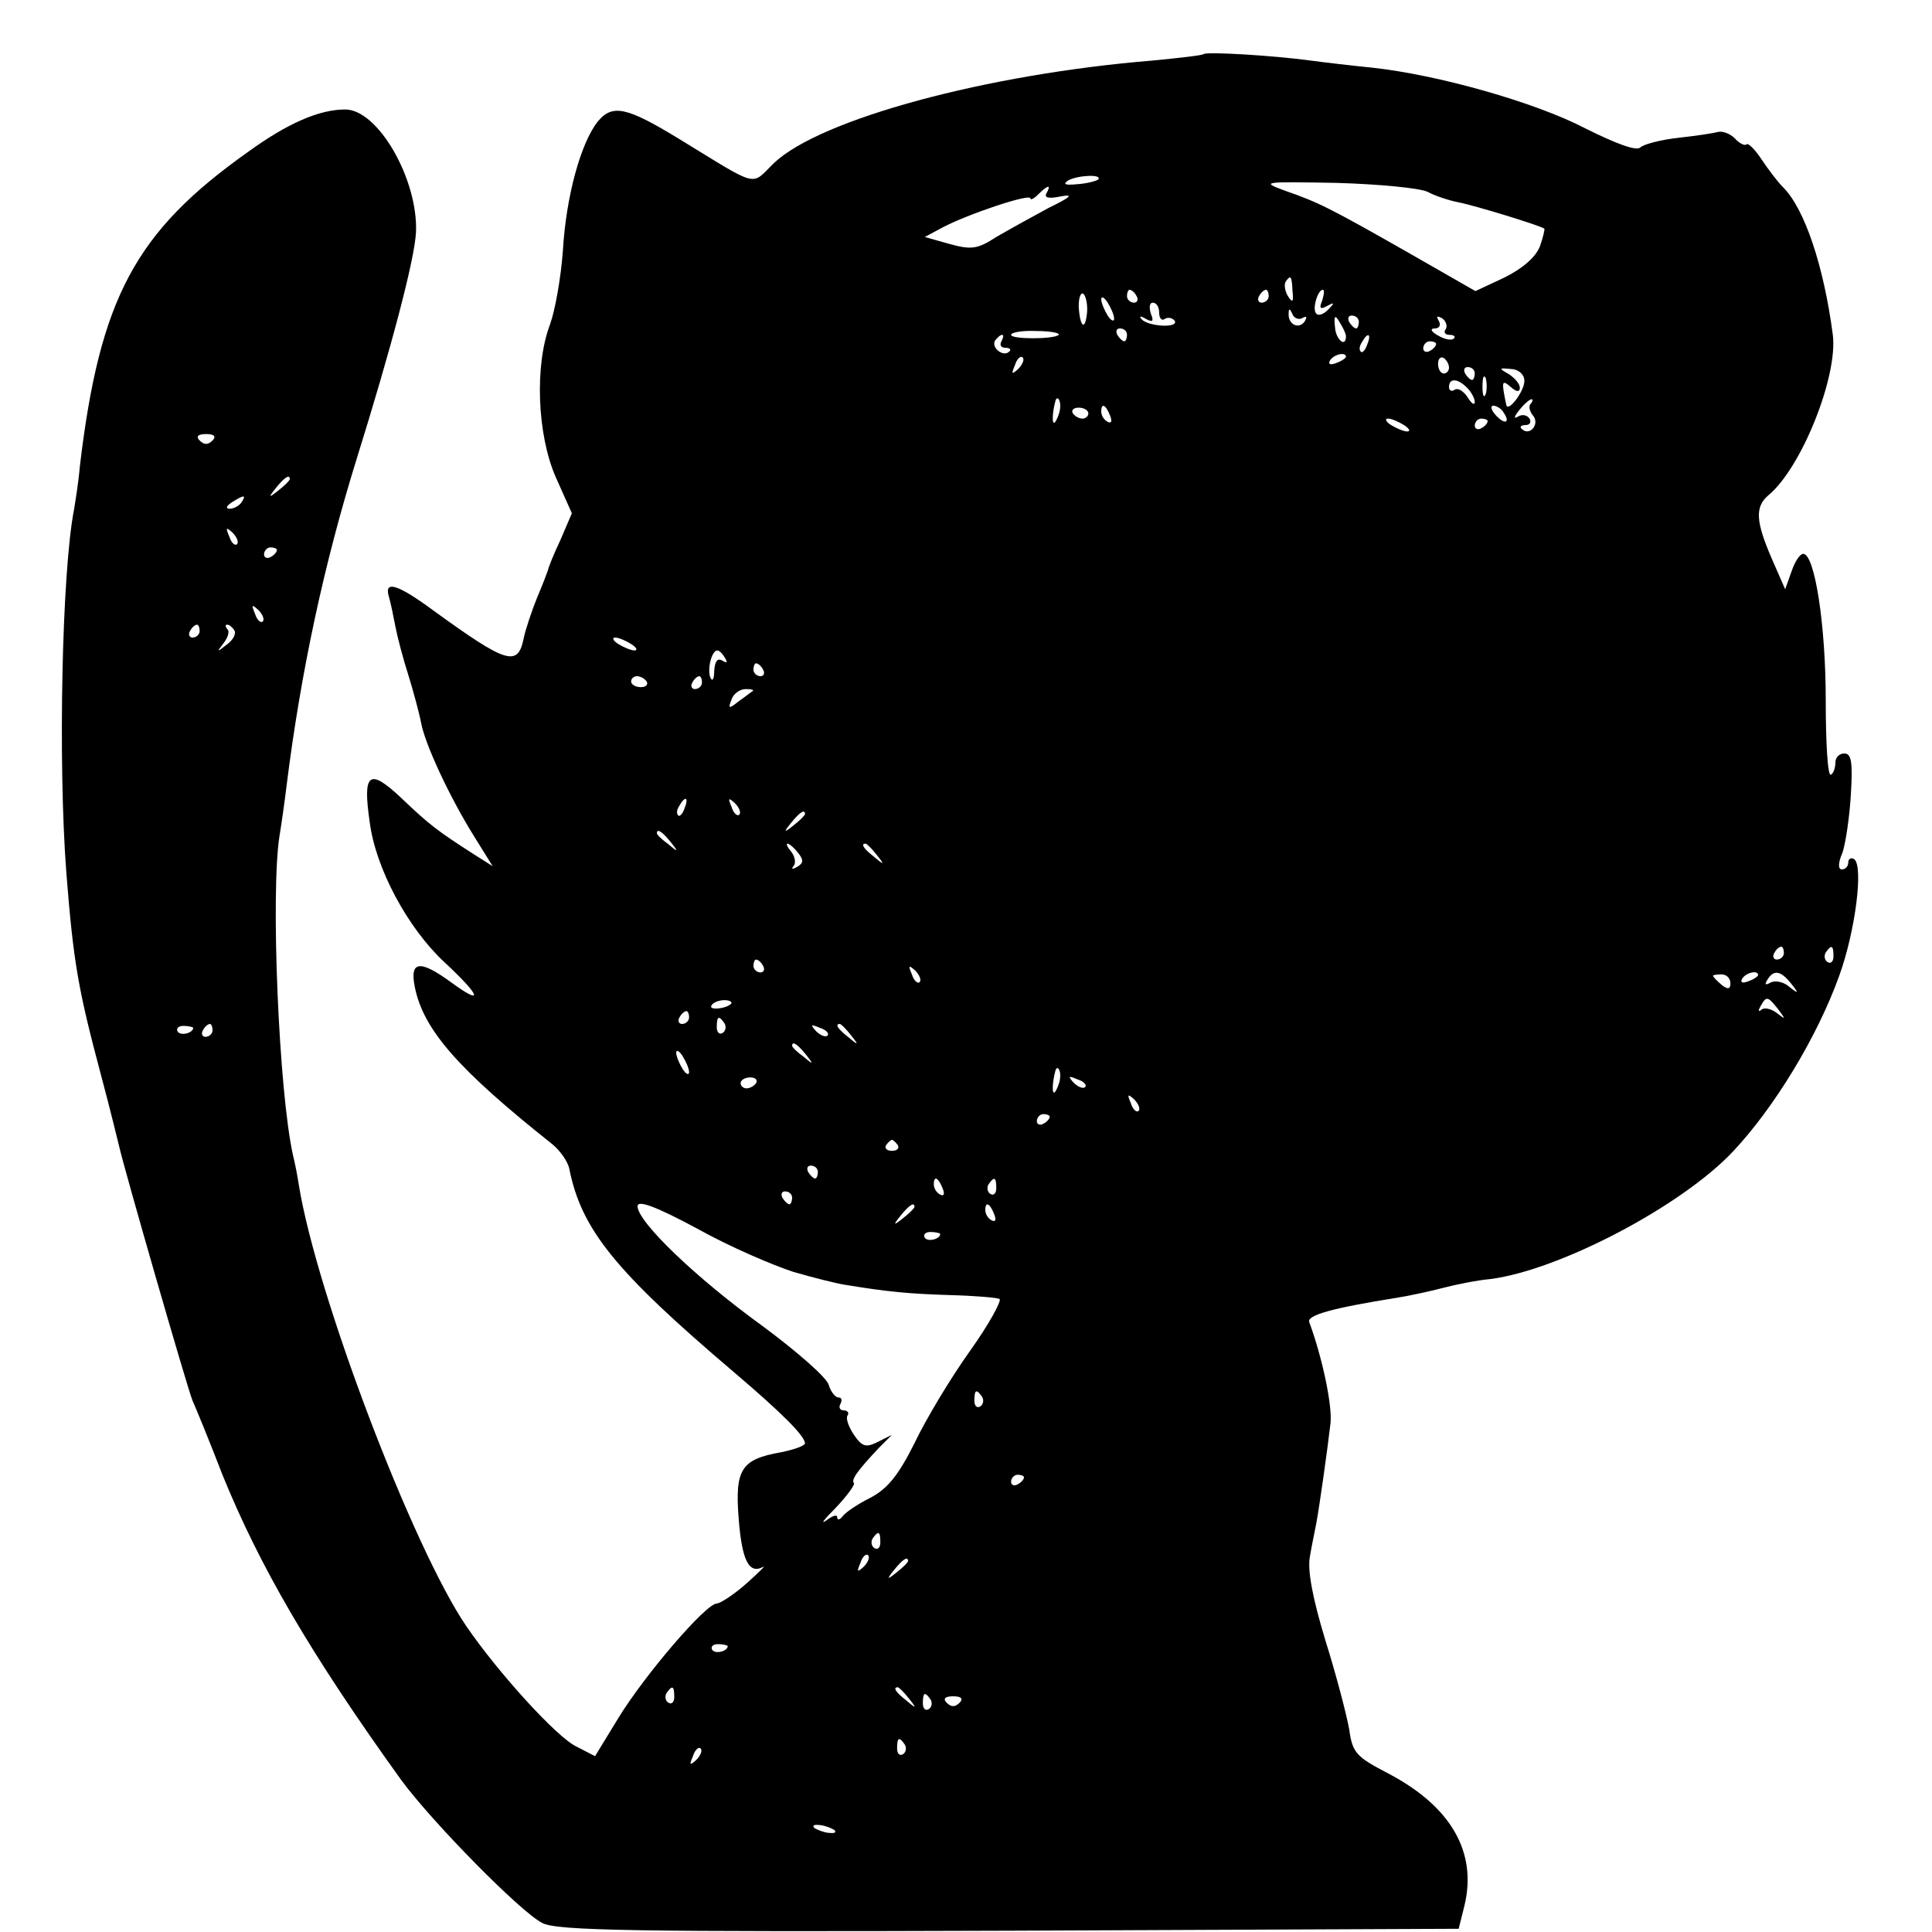
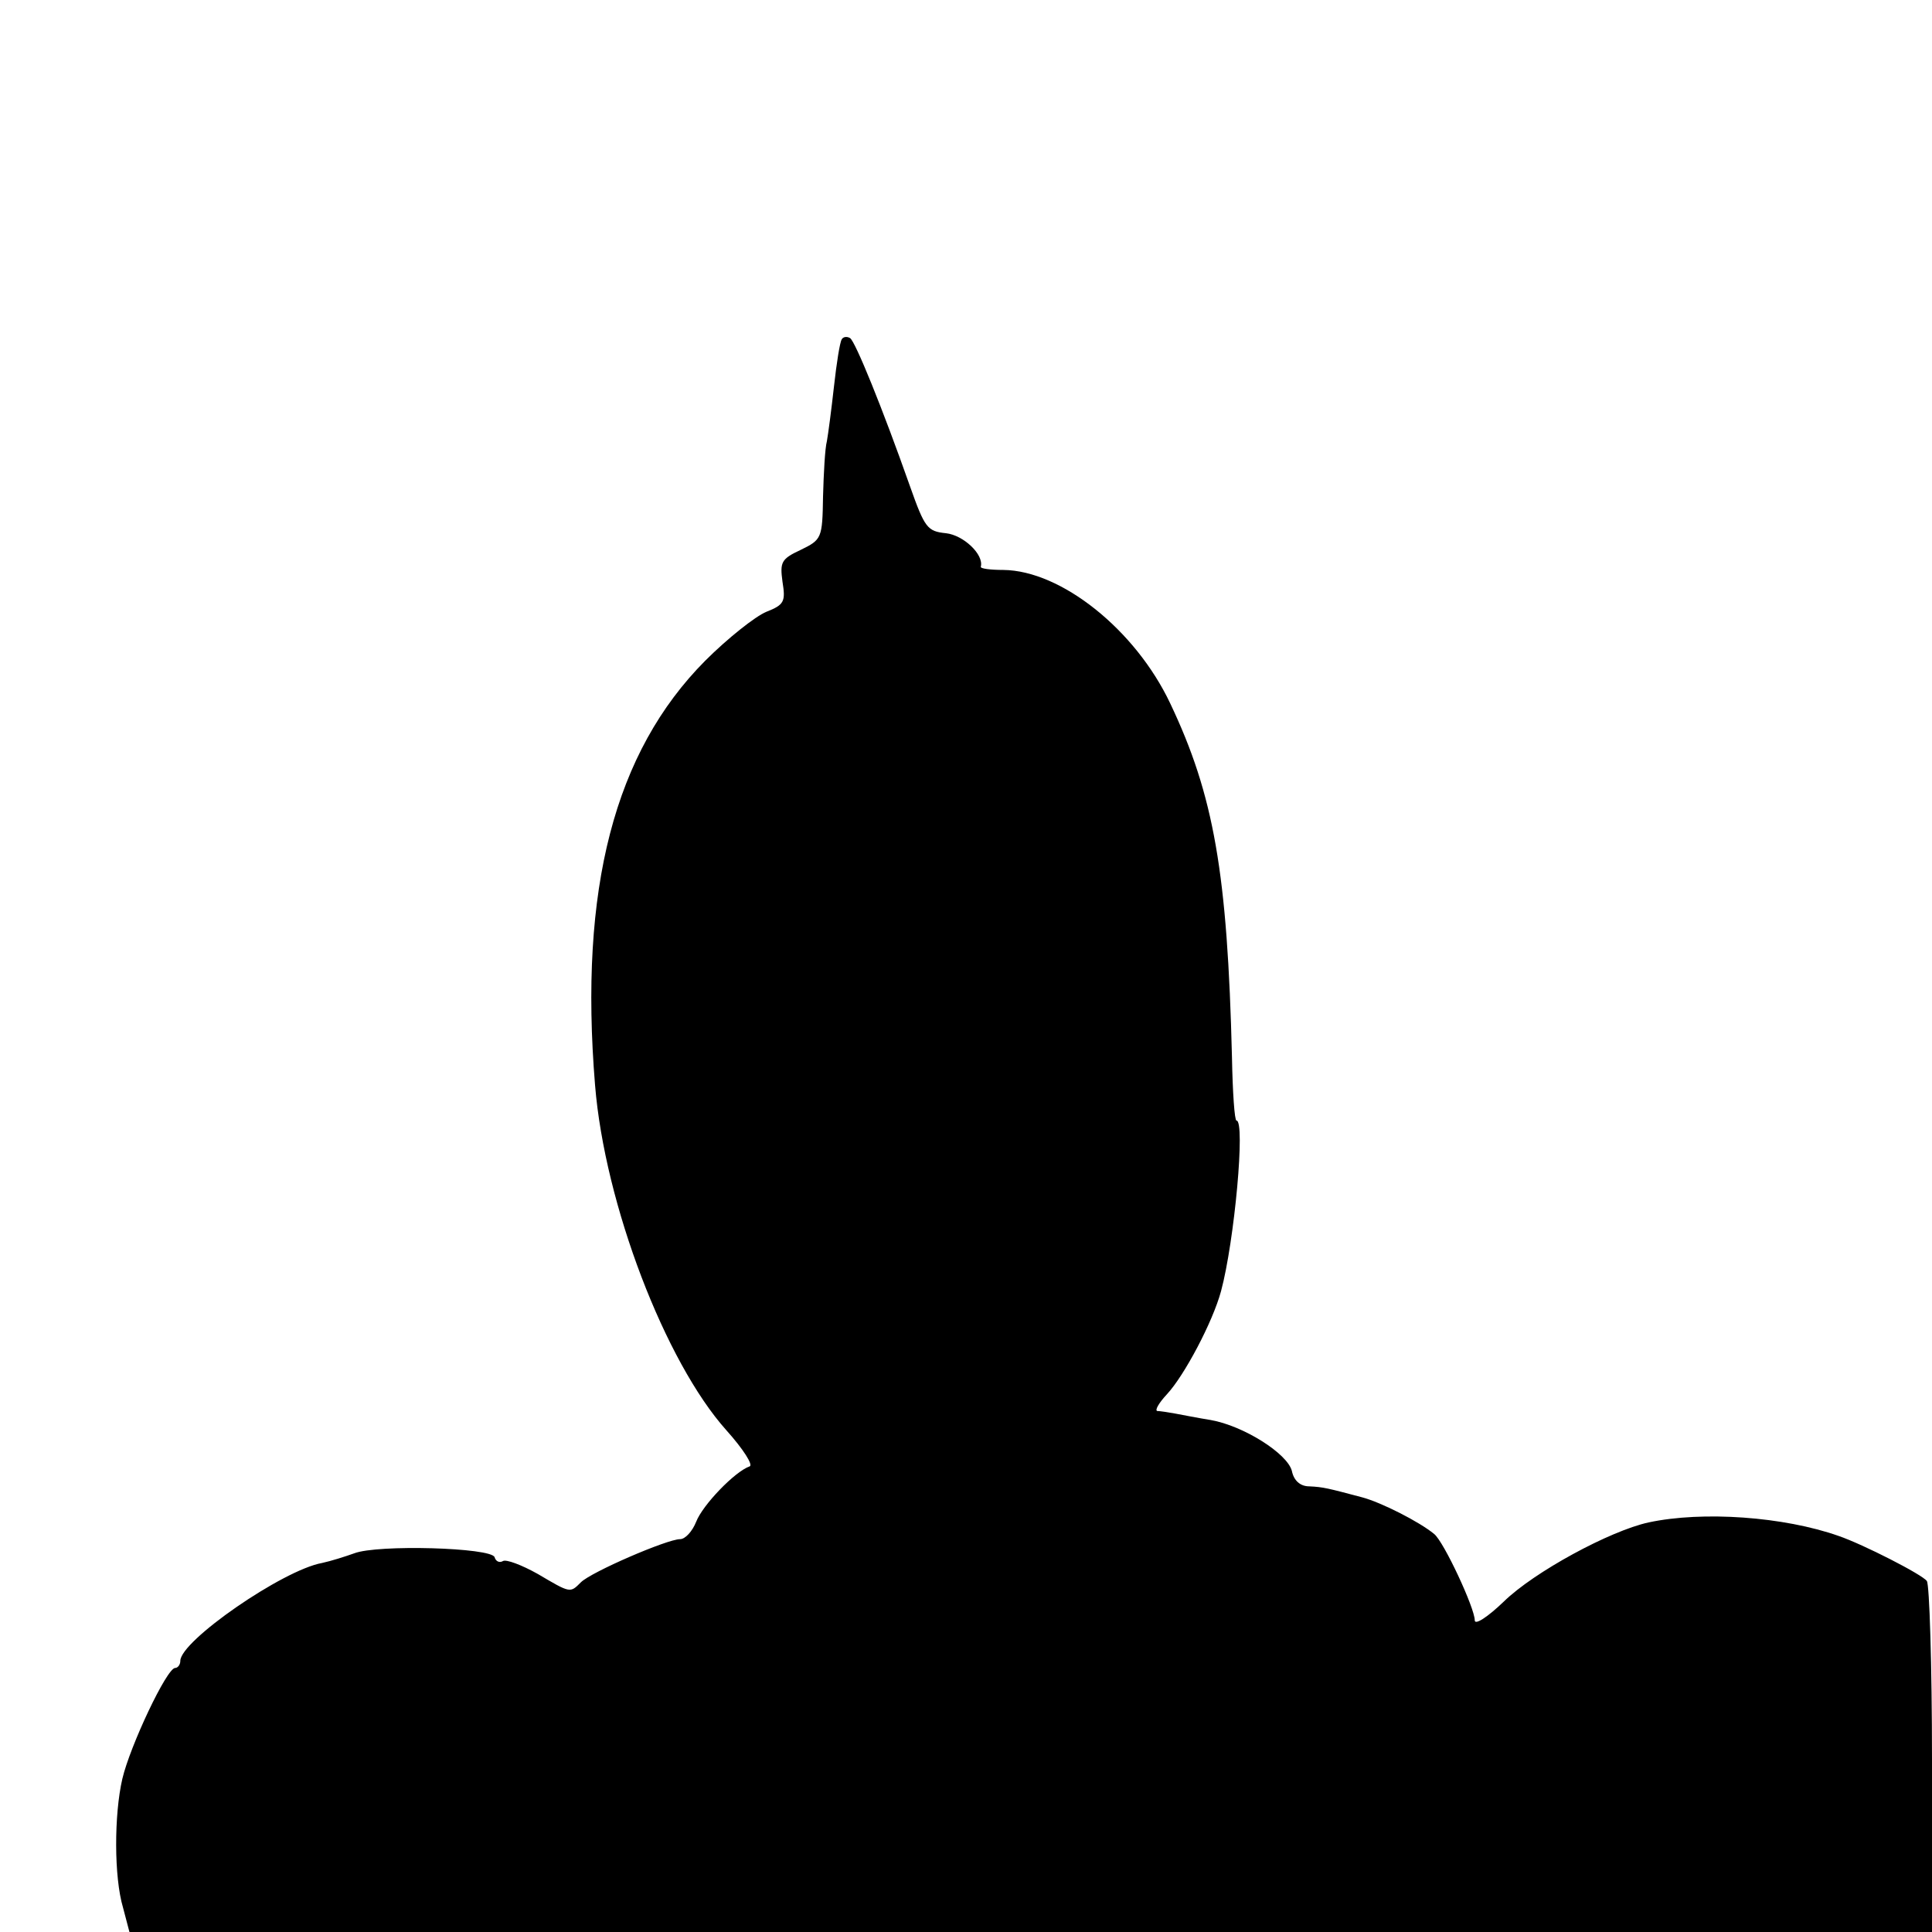
<svg xmlns="http://www.w3.org/2000/svg" version="1.0" width="300pt" height="300pt" viewBox="0 0 300 300" preserveAspectRatio="xMidYMid meet">
  <g transform="translate(0,300) scale(0.1,-0.1)" fill="#000000" stroke="none">
-     <path d="M1869 2916 c-2 -2 -38 -6 -79 -10 -258 -21 -516 -91 -588 -159 -37 -36 -21 -40 -147 37 -82 50 -104 55 -127 27 -26 -33 -49 -115 -54 -201 -3 -41 -12 -92 -20 -114 -24 -63 -20 -171 9 -237 l25 -56 -18 -42 c-11 -23 -19 -44 -19 -46 -1 -3 -8 -22 -17 -43 -8 -20 -18 -49 -21 -64 -9 -44 -27 -38 -140 44 -57 42 -77 47 -69 21 3 -10 7 -31 10 -46 3 -16 12 -50 20 -75 8 -26 17 -59 20 -75 6 -32 43 -113 83 -177 l28 -45 -30 19 c-56 36 -68 45 -112 87 -50 47 -60 39 -49 -37 9 -72 59 -165 116 -218 57 -53 62 -69 10 -31 -48 35 -64 33 -56 -7 13 -67 68 -129 214 -245 12 -10 24 -27 26 -38 19 -94 70 -158 256 -316 74 -63 109 -98 110 -110 0 -4 -17 -10 -37 -14 -62 -11 -72 -26 -66 -103 5 -65 16 -87 38 -75 5 3 -6 -8 -25 -25 -19 -17 -40 -31 -47 -32 -17 0 -112 -111 -153 -178 l-36 -59 -29 15 c-30 14 -121 114 -171 187 -83 122 -232 513 -260 685 -2 14 -6 34 -9 46 -22 98 -35 407 -21 496 3 18 8 53 11 78 22 176 58 344 109 508 53 170 90 309 92 352 3 82 -59 190 -110 190 -40 0 -89 -21 -151 -66 -175 -124 -230 -227 -261 -488 -2 -24 -7 -55 -9 -67 -19 -97 -25 -394 -12 -564 11 -139 18 -180 54 -315 14 -52 26 -102 28 -110 7 -32 106 -376 114 -395 5 -11 26 -62 46 -114 58 -143 137 -279 278 -475 47 -64 184 -204 219 -222 23 -12 141 -14 725 -12 l698 3 9 36 c20 83 -21 154 -118 205 -50 26 -56 32 -61 69 -4 22 -20 84 -37 138 -20 66 -28 109 -24 130 3 18 8 41 10 52 5 27 17 112 22 155 3 28 -13 103 -33 157 -4 11 37 22 137 38 19 3 51 10 70 15 19 5 53 12 75 14 107 14 296 113 376 198 64 68 131 178 165 273 25 69 38 171 23 181 -5 3 -9 0 -9 -5 0 -6 -4 -11 -10 -11 -6 0 -6 10 1 26 5 15 11 56 13 90 3 50 1 64 -10 64 -8 0 -14 -6 -14 -14 0 -8 -3 -17 -7 -19 -5 -3 -8 50 -8 116 0 116 -17 227 -35 227 -5 0 -13 -12 -18 -27 l-10 -28 -21 48 c-25 58 -26 80 -5 98 51 42 108 184 100 249 -14 107 -44 197 -78 230 -8 8 -23 28 -33 43 -10 15 -20 25 -23 23 -2 -3 -11 1 -18 9 -8 8 -20 12 -27 10 -7 -2 -34 -6 -61 -9 -27 -3 -54 -10 -59 -15 -6 -6 -38 6 -86 30 -77 40 -228 83 -331 94 -30 3 -73 8 -95 11 -59 8 -162 14 -166 10z m-164 -195 c-3 -2 -17 -6 -32 -7 -20 -2 -23 0 -14 6 15 8 54 10 46 1z m512 -19 c11 -6 32 -13 47 -16 26 -5 127 -36 134 -41 1 -1 -2 -14 -7 -28 -7 -17 -27 -34 -55 -48 l-45 -21 -103 59 c-123 70 -141 79 -193 97 -38 14 -34 14 81 12 66 -2 129 -8 141 -14z m-592 -2 c-4 -7 3 -9 22 -5 21 4 16 -1 -19 -18 -26 -14 -62 -34 -81 -45 -29 -19 -39 -20 -72 -11 l-39 11 28 15 c40 21 136 53 136 45 0 -3 5 -1 12 6 15 15 21 16 13 2z m382 -152 c2 -17 0 -19 -7 -8 -5 8 -6 18 -4 22 8 12 10 10 11 -14z m-319 -33 c-3 -30 -11 -23 -13 9 0 14 3 22 7 20 4 -3 7 -16 6 -29z m77 25 c3 -5 1 -10 -4 -10 -6 0 -11 5 -11 10 0 6 2 10 4 10 3 0 8 -4 11 -10z m205 0 c0 -5 -5 -10 -11 -10 -5 0 -7 5 -4 10 3 6 8 10 11 10 2 0 4 -4 4 -10z m83 -7 c-5 -12 -3 -14 8 -8 11 6 12 5 2 -5 -7 -8 -16 -11 -19 -7 -7 6 2 37 10 37 3 0 2 -7 -1 -17z m-323 -28 c0 -5 -5 -3 -10 5 -5 8 -10 20 -10 25 0 6 5 3 10 -5 5 -8 10 -19 10 -25z m70 9 c0 -8 4 -13 9 -9 5 3 12 1 15 -3 7 -12 -41 -9 -51 2 -5 5 -2 6 6 1 11 -6 13 -4 8 8 -3 10 -2 17 3 17 6 0 10 -7 10 -16z m222 -8 c7 4 8 2 4 -5 -9 -13 -26 -5 -25 12 0 9 2 8 6 -1 2 -6 10 -9 15 -6z m68 -28 c0 -19 -16 -5 -17 14 -2 18 0 20 7 8 5 -8 10 -18 10 -22z m20 22 c0 -5 -2 -10 -4 -10 -3 0 -8 5 -11 10 -3 6 -1 10 4 10 6 0 11 -4 11 -10z m135 -11 c-4 -5 -1 -9 6 -9 7 0 10 -3 6 -6 -3 -3 -14 -1 -24 5 -11 6 -13 11 -5 11 7 0 10 5 6 12 -4 7 -3 8 5 4 6 -4 9 -12 6 -17z m-601 -9 c-8 -7 -74 -7 -74 0 0 4 18 7 39 6 22 0 37 -3 35 -6z m106 0 c0 -5 -2 -10 -4 -10 -3 0 -8 5 -11 10 -3 6 -1 10 4 10 6 0 11 -4 11 -10z m-195 -10 c-3 -5 -1 -10 6 -10 7 0 10 -3 6 -6 -9 -9 -28 6 -22 17 4 5 8 9 11 9 3 0 2 -4 -1 -10z m568 -5 c-3 -9 -8 -14 -10 -11 -3 3 -2 9 2 15 9 16 15 13 8 -4z m107 1 c0 -3 -4 -8 -10 -11 -5 -3 -10 -1 -10 4 0 6 5 11 10 11 6 0 10 -2 10 -4z m-649 -39 c-10 -9 -11 -8 -5 6 3 10 9 15 12 12 3 -3 0 -11 -7 -18z m509 19 c0 -2 -7 -7 -16 -10 -8 -3 -12 -2 -9 4 6 10 25 14 25 6z m160 -17 c0 -5 -4 -9 -8 -9 -5 0 -9 7 -9 15 0 8 4 12 9 9 4 -3 8 -9 8 -15z m40 -9 c0 -5 -2 -10 -4 -10 -3 0 -8 5 -11 10 -3 6 -1 10 4 10 6 0 11 -4 11 -10z m77 -11 c1 -15 -25 -50 -28 -38 -8 38 -7 40 7 28 9 -8 14 -8 14 -1 0 6 -8 15 -17 21 -16 9 -16 10 3 8 11 0 21 -8 21 -18z m-60 -21 c-3 -7 -5 -2 -5 12 0 14 2 19 5 13 2 -7 2 -19 0 -25z m-29 10 c7 -7 12 -17 12 -22 0 -6 -5 -3 -11 7 -6 9 -14 15 -20 12 -5 -4 -9 -1 -9 4 0 14 13 14 28 -1z m-632 -33 c-1 -8 -5 -17 -8 -21 -5 -4 -4 16 1 34 3 9 9 -1 7 -13z m731 8 c-4 -3 -2 -12 4 -19 10 -13 -6 -32 -18 -20 -4 3 -1 6 6 6 7 0 9 5 6 10 -4 6 -12 7 -18 3 -7 -4 -6 0 2 10 7 9 16 17 19 17 3 0 2 -3 -1 -7z m-687 -15 c0 -4 -4 -8 -9 -8 -6 0 -12 4 -15 8 -3 5 1 9 9 9 8 0 15 -4 15 -9z m34 -4 c3 -8 2 -12 -4 -9 -6 3 -10 10 -10 16 0 14 7 11 14 -7z m611 5 c11 -16 1 -19 -13 -3 -7 8 -8 14 -3 14 5 0 13 -5 16 -11z m-155 -19 c8 -5 11 -10 5 -10 -5 0 -17 5 -25 10 -8 5 -10 10 -5 10 6 0 17 -5 25 -10z m130 6 c0 -3 -4 -8 -10 -11 -5 -3 -10 -1 -10 4 0 6 5 11 10 11 6 0 10 -2 10 -4z m-1980 -30 c-7 -7 -13 -7 -20 0 -6 6 -3 10 10 10 13 0 16 -4 10 -10z m120 -60 c0 -2 -8 -10 -17 -17 -16 -13 -17 -12 -4 4 13 16 21 21 21 13z m-75 -36 c-3 -5 -12 -10 -18 -10 -7 0 -6 4 3 10 19 12 23 12 15 0z m-7 -65 c-3 -3 -9 2 -12 12 -6 14 -5 15 5 6 7 -7 10 -15 7 -18z m62 -9 c0 -3 -4 -8 -10 -11 -5 -3 -10 -1 -10 4 0 6 5 11 10 11 6 0 10 -2 10 -4z m-22 -111 c-3 -3 -9 2 -12 12 -6 14 -5 15 5 6 7 -7 10 -15 7 -18z m-98 -15 c0 -5 -5 -10 -11 -10 -5 0 -7 5 -4 10 3 6 8 10 11 10 2 0 4 -4 4 -10z m54 1 c3 -5 -2 -15 -12 -22 -15 -12 -16 -12 -5 2 7 9 10 19 6 22 -3 4 -4 7 0 7 3 0 8 -4 11 -9z m616 -21 c8 -5 11 -10 5 -10 -5 0 -17 5 -25 10 -8 5 -10 10 -5 10 6 0 17 -5 25 -10z m146 -22 c4 -7 3 -8 -4 -4 -8 5 -12 -1 -13 -16 0 -13 -3 -17 -6 -10 -5 13 2 42 11 42 3 0 8 -5 12 -12z m59 -18 c3 -5 1 -10 -4 -10 -6 0 -11 5 -11 10 0 6 2 10 4 10 3 0 8 -4 11 -10z m-181 -18 c3 -5 -1 -9 -9 -9 -8 0 -15 4 -15 9 0 4 4 8 9 8 6 0 12 -4 15 -8z m86 -2 c0 -5 -5 -10 -11 -10 -5 0 -7 5 -4 10 3 6 8 10 11 10 2 0 4 -4 4 -10z m79 -13 c-2 -1 -12 -9 -22 -16 -15 -12 -17 -12 -11 3 3 9 13 16 22 16 8 0 13 -1 11 -3z m-106 -182 c-3 -9 -8 -14 -10 -11 -3 3 -2 9 2 15 9 16 15 13 8 -4z m85 -10 c-3 -3 -9 2 -12 12 -6 14 -5 15 5 6 7 -7 10 -15 7 -18z m102 1 c0 -2 -8 -10 -17 -17 -16 -13 -17 -12 -4 4 13 16 21 21 21 13z m-209 -43 c13 -16 12 -17 -3 -4 -10 7 -18 15 -18 17 0 8 8 3 21 -13z m198 -17 c9 -11 9 -16 -1 -22 -7 -4 -10 -4 -6 1 4 4 3 14 -3 22 -6 7 -9 13 -6 13 2 0 10 -6 16 -14z m122 -3 c13 -16 12 -17 -3 -4 -17 13 -22 21 -14 21 2 0 10 -8 17 -17z m1409 -153 c0 -5 -5 -10 -11 -10 -5 0 -7 5 -4 10 3 6 8 10 11 10 2 0 4 -4 4 -10z m77 -5 c0 -8 -4 -12 -9 -9 -5 3 -6 10 -3 15 9 13 12 11 12 -6z m-1662 -15 c3 -5 1 -10 -4 -10 -6 0 -11 5 -11 10 0 6 2 10 4 10 3 0 8 -4 11 -10z m243 -25 c-3 -3 -9 2 -12 12 -6 14 -5 15 5 6 7 -7 10 -15 7 -18z m1259 -2 c0 -9 -4 -10 -14 -2 -7 6 -13 12 -13 14 0 1 6 2 13 2 8 0 14 -6 14 -14z m43 13 c0 -2 -7 -7 -16 -10 -8 -3 -12 -2 -9 4 6 10 25 14 25 6z m51 -13 c13 -16 12 -17 -3 -5 -9 8 -23 10 -29 6 -8 -4 -9 -3 -5 4 10 17 21 15 37 -5z m-1646 -32 c-9 -8 -36 -10 -30 -2 2 4 11 8 20 8 8 0 13 -3 10 -6z m1626 -8 c12 -16 12 -17 -2 -6 -9 7 -20 9 -24 5 -5 -4 -5 -1 -1 6 9 16 11 15 27 -5z m-1691 -13 c0 -5 -5 -10 -11 -10 -5 0 -7 5 -4 10 3 6 8 10 11 10 2 0 4 -4 4 -10z m55 -9 c3 -5 2 -12 -3 -15 -5 -3 -9 1 -9 9 0 17 3 19 12 6z m-825 -7 c0 -8 -19 -13 -24 -6 -3 5 1 9 9 9 8 0 15 -2 15 -3z m30 -4 c0 -5 -5 -10 -11 -10 -5 0 -7 5 -4 10 3 6 8 10 11 10 2 0 4 -4 4 -10z m955 -8 c-3 -3 -11 0 -18 7 -9 10 -8 11 6 5 10 -3 15 -9 12 -12z m36 1 c13 -16 12 -17 -3 -4 -17 13 -22 21 -14 21 2 0 10 -8 17 -17z m-70 -30 c13 -16 12 -17 -3 -4 -10 7 -18 15 -18 17 0 8 8 3 21 -13z m-181 -28 c0 -5 -5 -3 -10 5 -5 8 -10 20 -10 25 0 6 5 3 10 -5 5 -8 10 -19 10 -25z m576 -10 c-1 -8 -5 -17 -8 -21 -5 -4 -4 16 1 34 3 9 9 -1 7 -13z m-472 -7 c-3 -4 -9 -8 -15 -8 -5 0 -9 4 -9 8 0 5 7 9 15 9 8 0 12 -4 9 -9z m511 -6 c-3 -3 -11 0 -18 7 -9 10 -8 11 6 5 10 -3 15 -9 12 -12z m83 -37 c-3 -3 -9 2 -12 12 -6 14 -5 15 5 6 7 -7 10 -15 7 -18z m-138 -9 c0 -3 -4 -8 -10 -11 -5 -3 -10 -1 -10 4 0 6 5 11 10 11 6 0 10 -2 10 -4z m-236 -44 c3 -5 -1 -9 -9 -9 -8 0 -12 4 -9 9 3 4 7 8 9 8 2 0 6 -4 9 -8z m-124 -42 c0 -5 -2 -10 -4 -10 -3 0 -8 5 -11 10 -3 6 -1 10 4 10 6 0 11 -4 11 -10z m194 -26 c3 -8 2 -12 -4 -9 -6 3 -10 10 -10 16 0 14 7 11 14 -7z m83 1 c0 -8 -4 -12 -9 -9 -5 3 -6 10 -3 15 9 13 12 11 12 -6z m-317 -15 c0 -5 -2 -10 -4 -10 -3 0 -8 5 -11 10 -3 6 -1 10 4 10 6 0 11 -4 11 -10z m2 -115 c31 -9 67 -18 80 -20 67 -11 99 -14 163 -16 39 -1 73 -4 77 -6 4 -2 -16 -39 -46 -81 -30 -42 -69 -107 -86 -143 -25 -50 -42 -71 -69 -85 -20 -10 -39 -23 -43 -29 -4 -5 -8 -6 -8 -1 0 5 -8 2 -17 -5 -10 -7 -3 2 15 20 18 19 30 36 28 38 -5 5 6 20 39 55 l20 20 -22 -11 c-18 -9 -24 -8 -37 11 -8 12 -13 25 -10 30 3 4 0 8 -6 8 -6 0 -8 5 -5 10 3 6 2 10 -3 10 -5 0 -12 9 -15 19 -2 11 -49 52 -103 92 -105 76 -194 162 -194 186 0 10 28 0 93 -35 50 -28 118 -57 149 -67z m188 101 c0 -2 -8 -10 -17 -17 -16 -13 -17 -12 -4 4 13 16 21 21 21 13z m124 -12 c3 -8 2 -12 -4 -9 -6 3 -10 10 -10 16 0 14 7 11 14 -7z m-84 -30 c0 -8 -19 -13 -24 -6 -3 5 1 9 9 9 8 0 15 -2 15 -3z m65 -253 c3 -5 2 -12 -3 -15 -5 -3 -9 1 -9 9 0 17 3 19 12 6z m65 -125 c0 -3 -4 -8 -10 -11 -5 -3 -10 -1 -10 4 0 6 5 11 10 11 6 0 10 -2 10 -4z m-223 -101 c0 -8 -4 -12 -9 -9 -5 3 -6 10 -3 15 9 13 12 11 12 -6z m-26 -38 c-10 -9 -11 -8 -5 6 3 10 9 15 12 12 3 -3 0 -11 -7 -18z m69 9 c0 -2 -8 -10 -17 -17 -16 -13 -17 -12 -4 4 13 16 21 21 21 13z m-280 -132 c0 -8 -19 -13 -24 -6 -3 5 1 9 9 9 8 0 15 -2 15 -3z m-83 -79 c0 -8 -4 -12 -9 -9 -5 3 -6 10 -3 15 9 13 12 11 12 -6z m364 -2 c13 -16 12 -17 -3 -4 -17 13 -22 21 -14 21 2 0 10 -8 17 -17z m34 -2 c3 -5 2 -12 -3 -15 -5 -3 -9 1 -9 9 0 17 3 19 12 6z m45 -5 c-7 -7 -13 -7 -20 0 -6 6 -3 10 10 10 13 0 16 -4 10 -10z m-85 -65 c3 -5 2 -12 -3 -15 -5 -3 -9 1 -9 9 0 17 3 19 12 6z m-324 -24 c-10 -9 -11 -8 -5 6 3 10 9 15 12 12 3 -3 0 -11 -7 -18z m215 -109 c3 -4 -1 -5 -10 -4 -8 1 -18 5 -22 8 -3 4 1 5 10 4 8 -1 18 -5 22 -8z" />
+     <path d="M1307 2473 c-3 -5 -8 -37 -12 -73 -4 -36 -9 -74 -11 -85 -3 -11 -5 -50 -6 -86 -1 -65 -2 -67 -35 -83 -30 -14 -32 -19 -28 -49 5 -31 3 -36 -25 -47 -17 -7 -60 -41 -95 -76 -141 -142 -196 -354 -171 -659 15 -185 109 -430 204 -536 26 -29 42 -54 36 -56 -23 -8 -73 -60 -83 -86 -6 -15 -17 -27 -25 -27 -20 0 -138 -51 -154 -67 -17 -17 -16 -17 -67 13 -25 14 -49 23 -54 20 -5 -3 -11 -1 -13 6 -5 15 -182 20 -218 6 -14 -5 -36 -12 -50 -15 -61 -11 -220 -121 -220 -152 0 -6 -4 -11 -8 -11 -13 0 -70 -121 -82 -172 -13 -56 -13 -153 1 -200 l10 -38 1399 0 1400 0 0 268 c0 147 -4 272 -8 277 -7 10 -99 57 -137 70 -85 30 -211 39 -295 21 -60 -13 -178 -77 -225 -123 -25 -24 -45 -37 -45 -29 0 19 -48 122 -63 134 -23 19 -82 49 -112 57 -53 14 -60 16 -82 17 -14 0 -24 9 -27 24 -7 27 -75 70 -126 79 -19 3 -44 8 -55 10 -11 2 -24 4 -28 4 -4 1 2 12 15 26 27 29 71 112 84 160 21 78 38 265 24 265 -3 0 -6 44 -7 98 -7 286 -28 407 -96 550 -54 114 -169 206 -259 207 -20 0 -36 2 -35 5 5 19 -27 49 -54 52 -29 3 -33 8 -56 73 -43 122 -85 225 -93 230 -5 3 -11 2 -13 -2z" />
  </g>
</svg>
